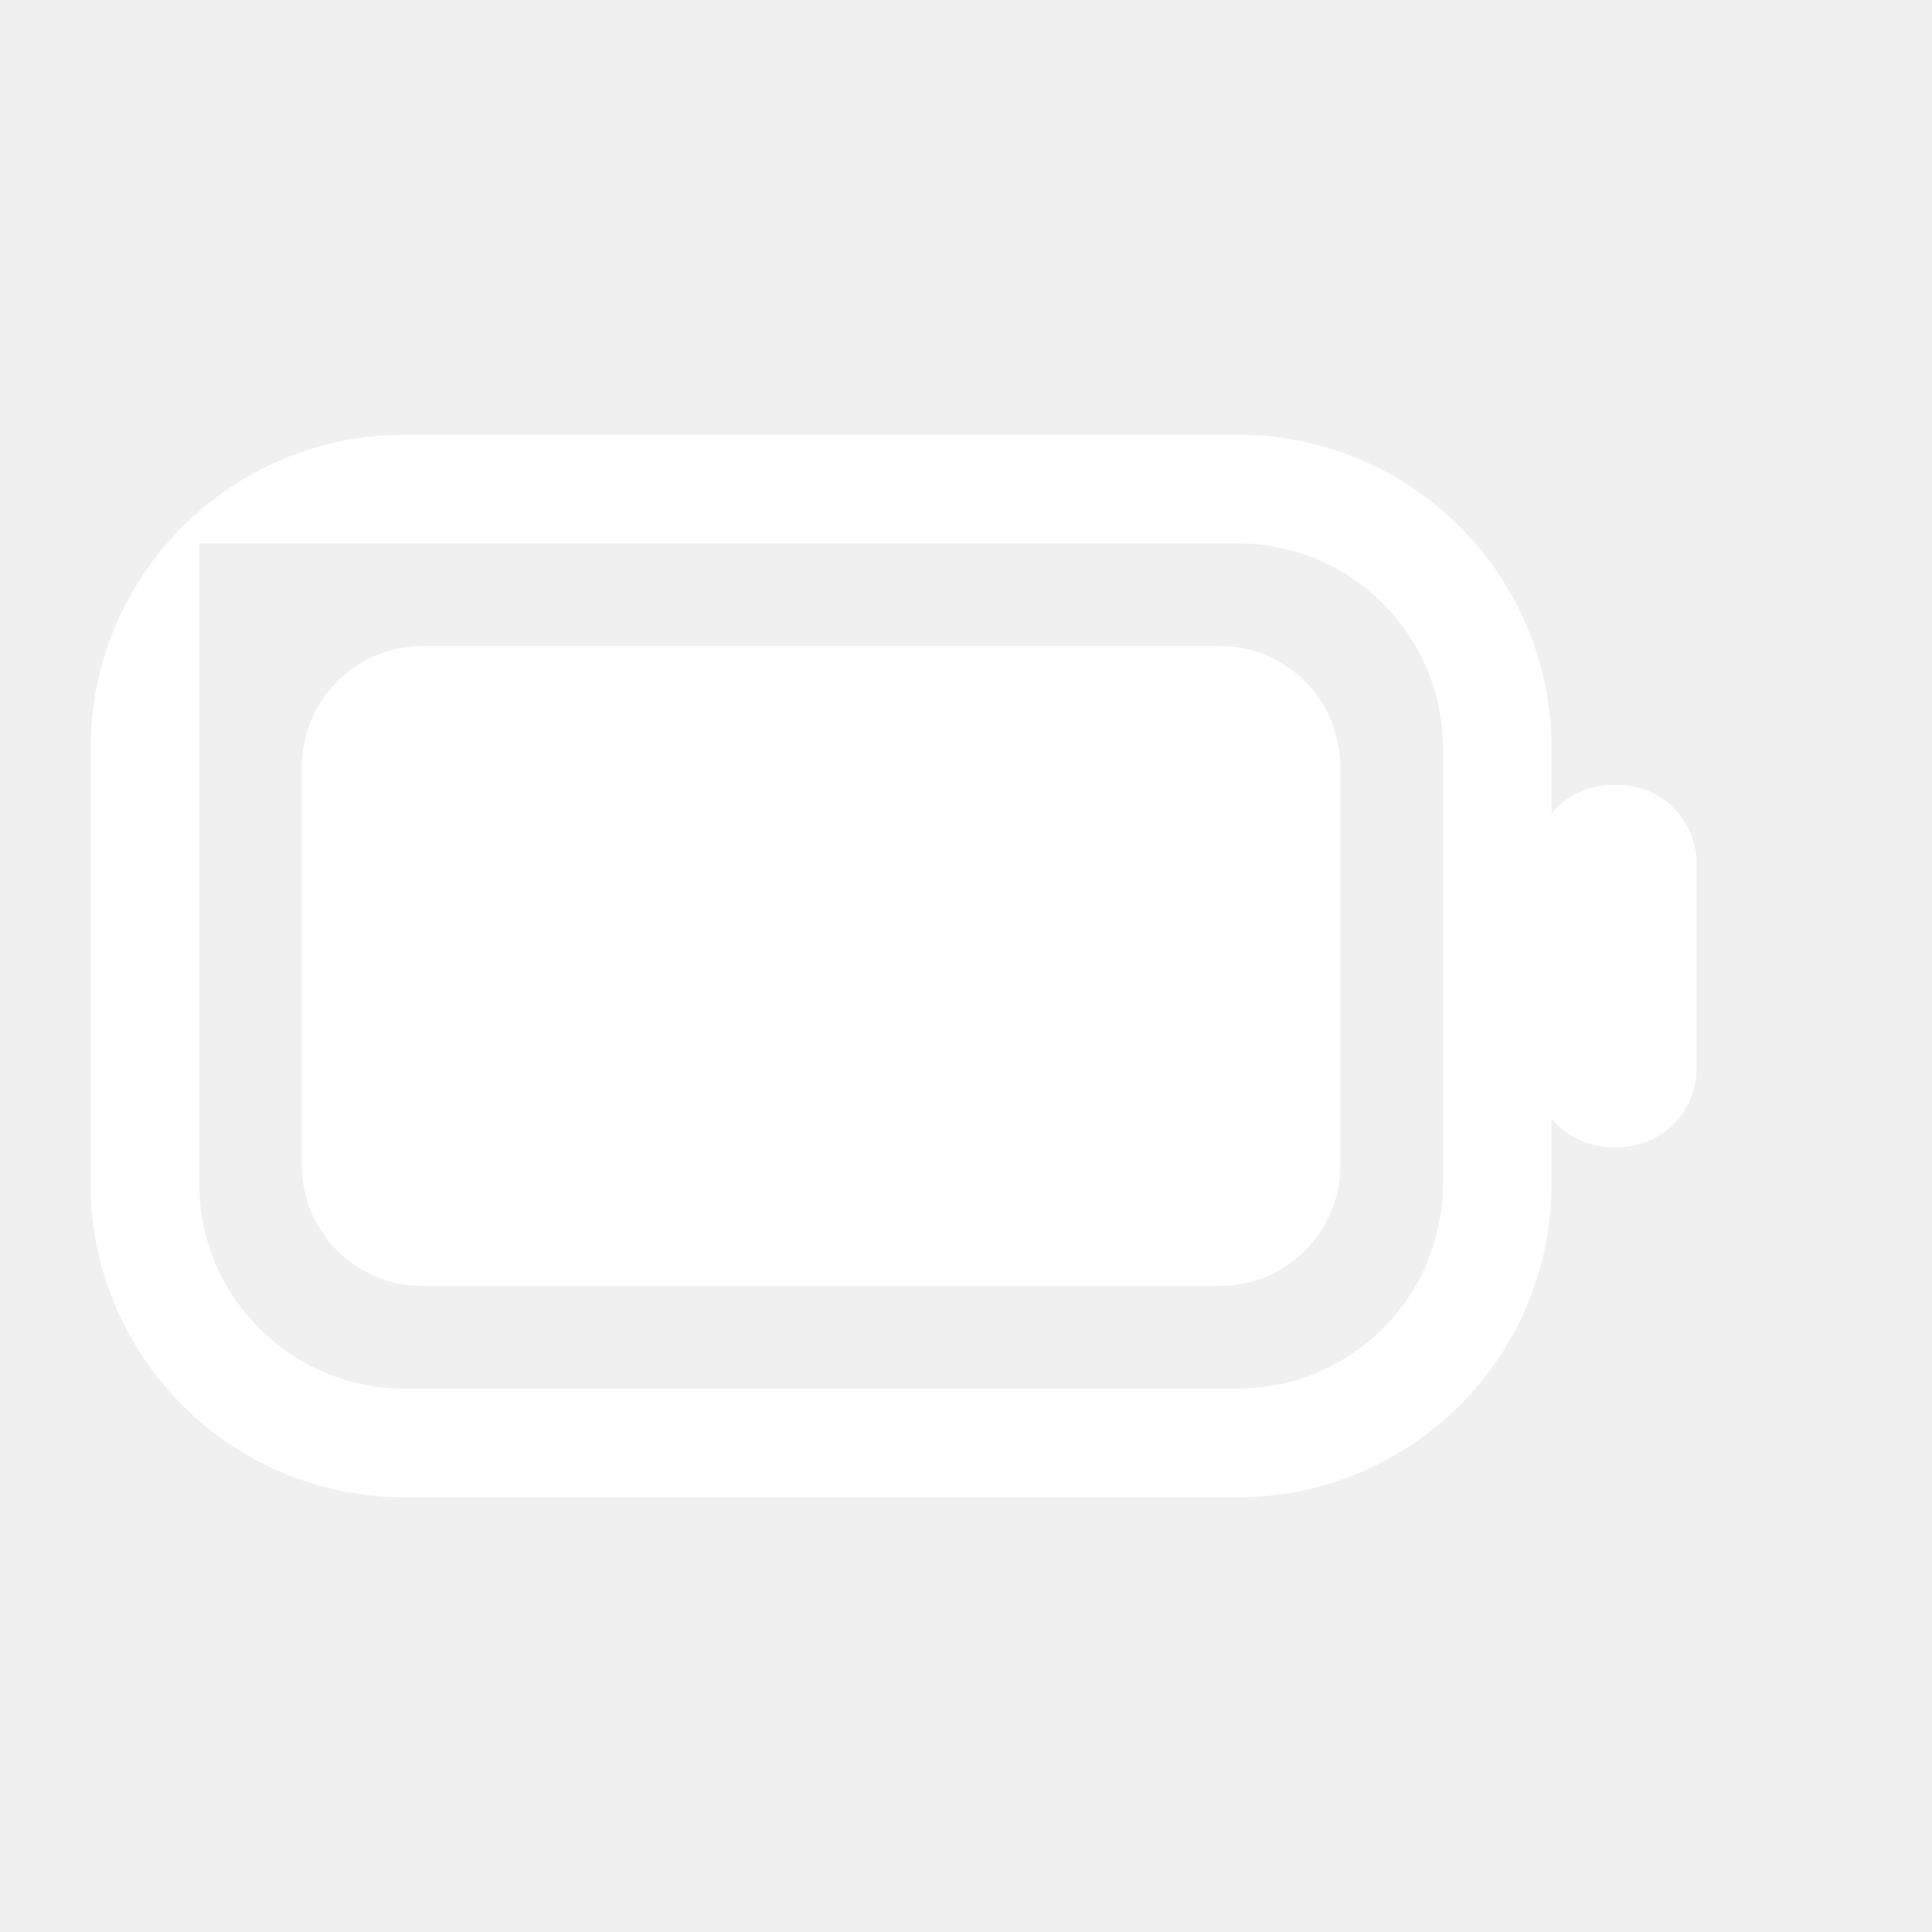
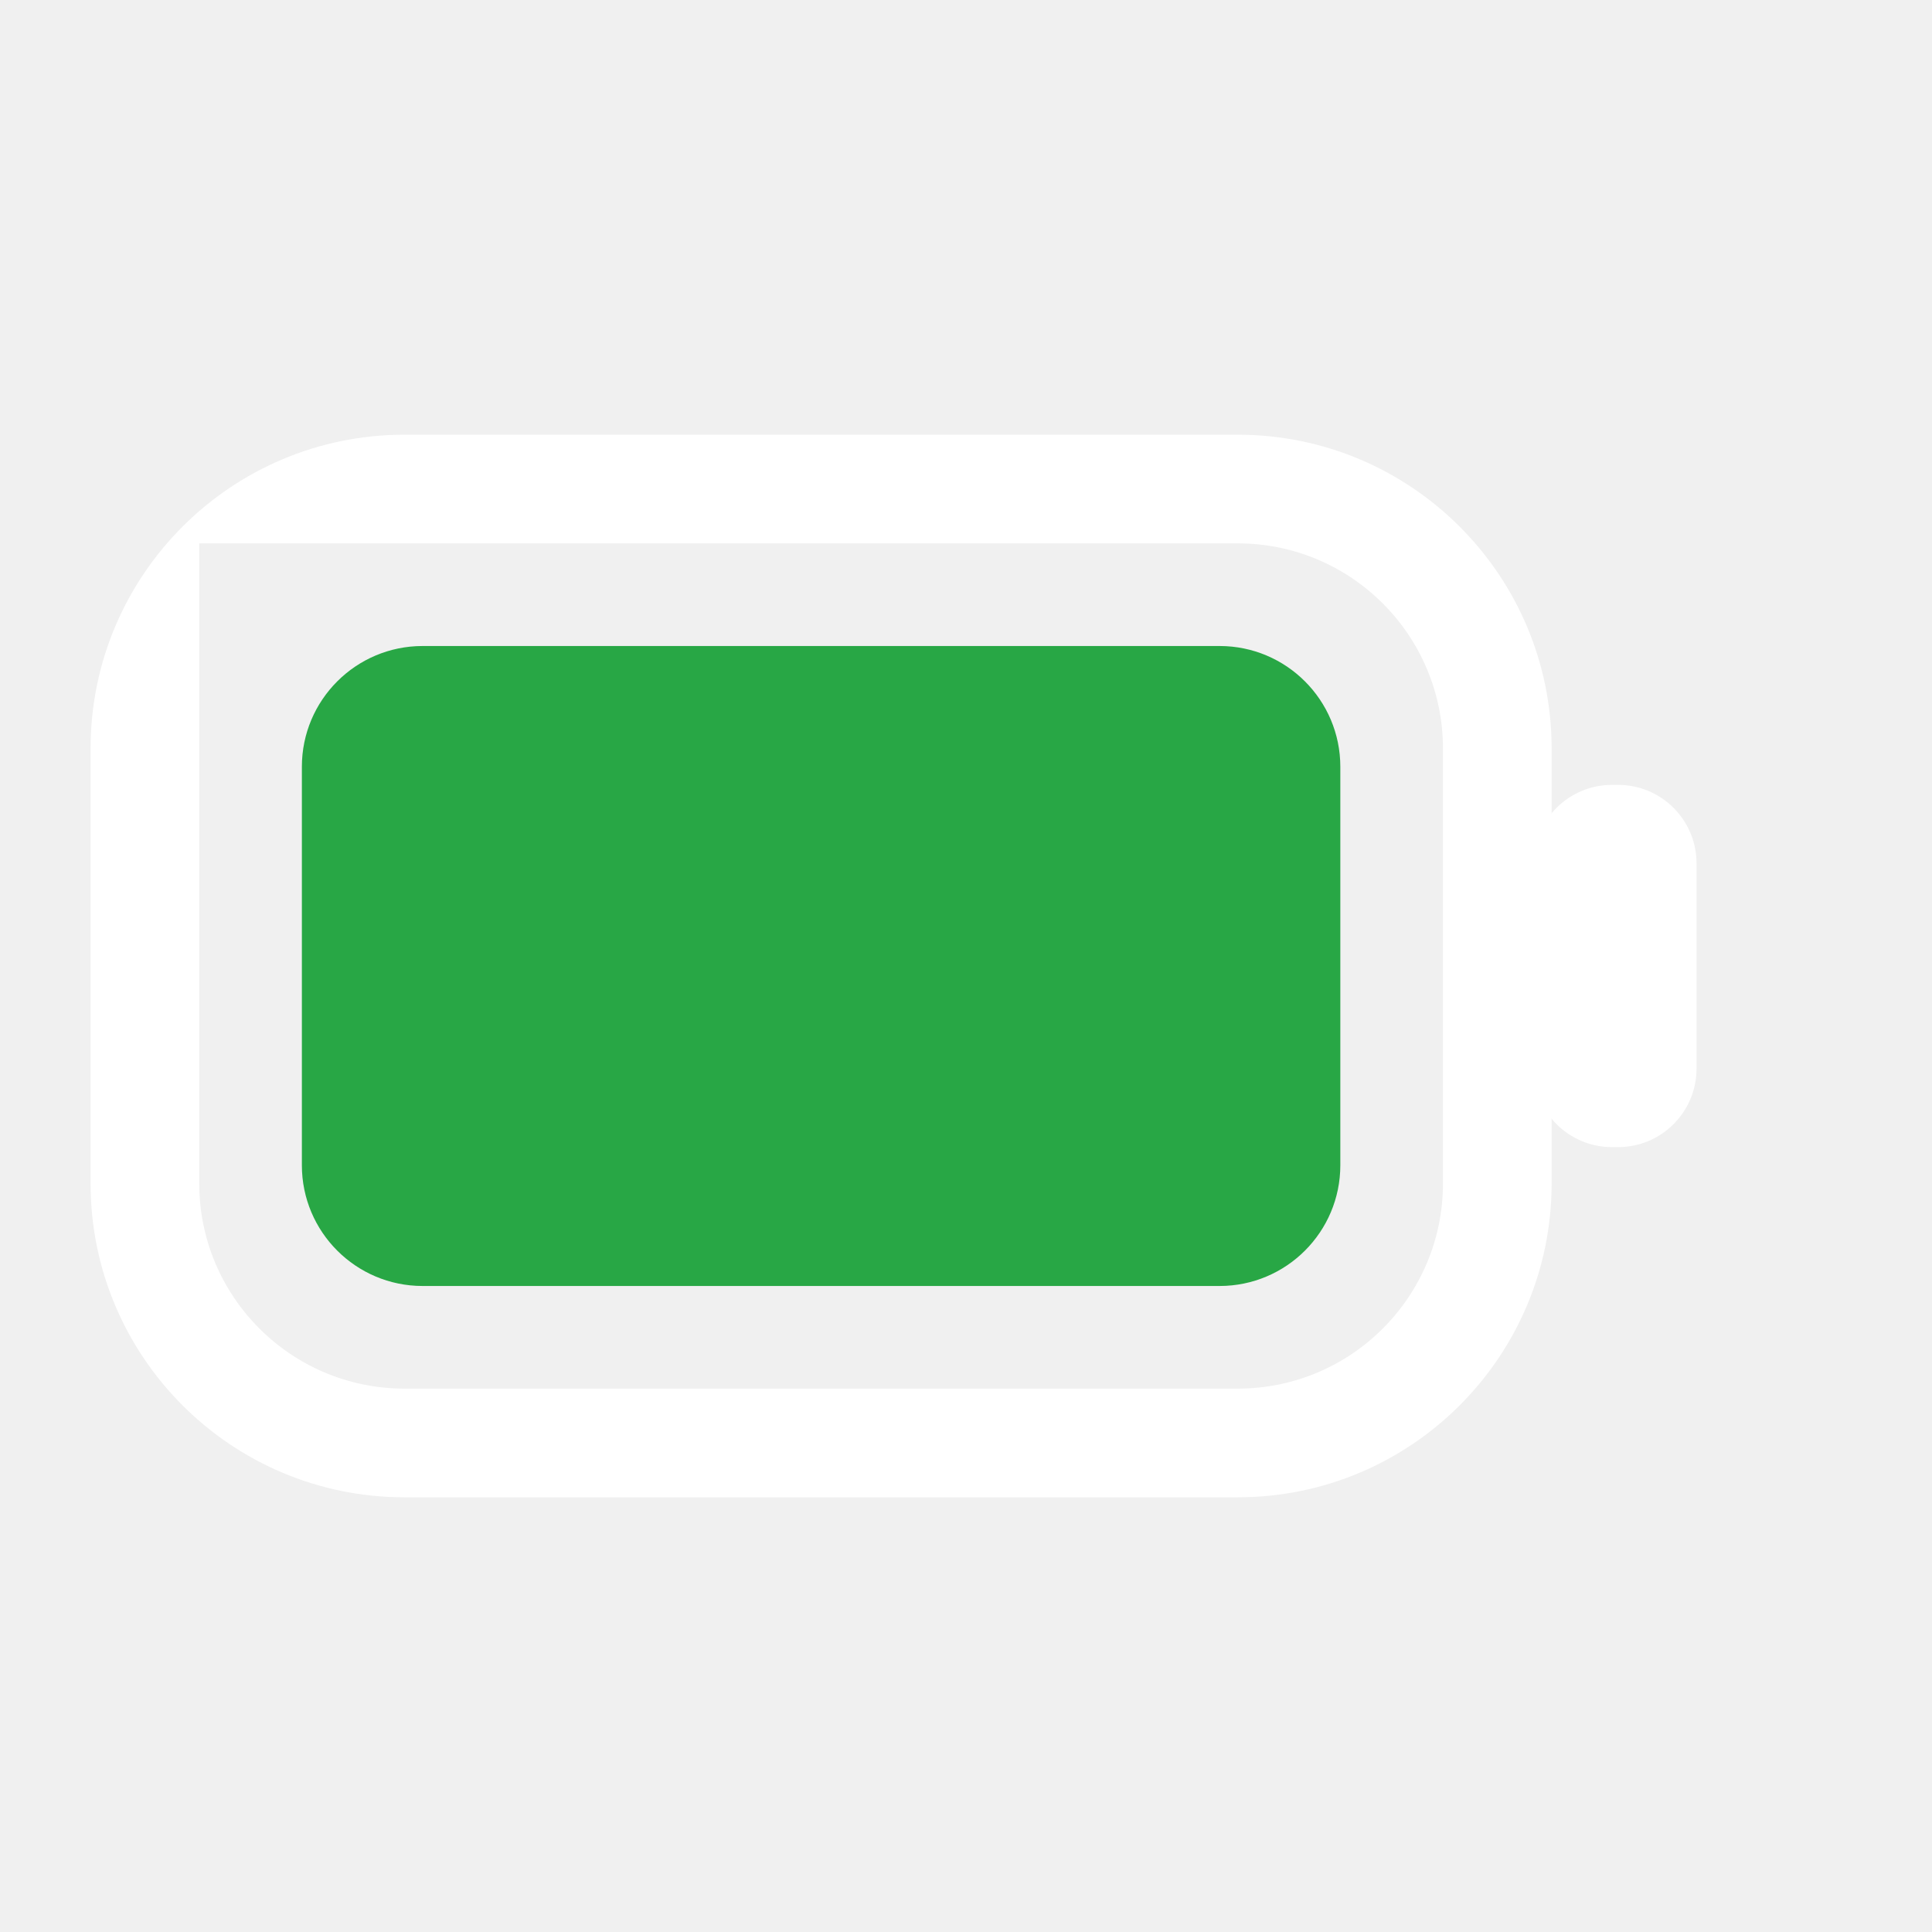
<svg xmlns="http://www.w3.org/2000/svg" viewBox="0 0 16 16" version="1.1">
  <path d="M 3.35,3.6 L 10.25,3.6 A 2.6,2.6 0 0 1 12.85,6.2 L 12.85,9.8 A 2.6,2.6 0 0 1 10.25,12.4 L 3.35,12.4 A 2.6,2.6 0 0 1 0.75,9.8 L 0.75,6.2 A 2.6,2.6 0 0 1 3.35,3.6 Z M 3.35,4.5 L 1.65,4.5 L 1.65,6.2 L 1.65,9.8 A 1.7,1.7 0 0 0 3.35,11.5 L 10.25,11.5 A 1.7,1.7 0 0 0 11.95,9.8 L 11.95,6.2 A 1.7,1.7 0 0 0 10.25,4.5 L 3.35,4.5 Z" fill="#ffffff" fill-rule="evenodd" />
  <path d="M 13.35,6.5 L 13.4,6.5 A 0.65,0.65 0 0 1 14.05,7.15 L 14.05,8.85 A 0.65,0.65 0 0 1 13.4,9.5 L 13.35,9.5 A 0.65,0.65 0 0 1 12.7,8.85 L 12.7,7.15 A 0.65,0.65 0 0 1 13.35,6.5 Z" fill="#ffffff" />
-   <path d="M 3.5,5.35 L 10.1,5.35 A 1.0,1.0 0 0 1 11.1,6.35 L 11.1,9.65 A 1.0,1.0 0 0 1 10.1,10.65 L 3.5,10.65 A 1.0,1.0 0 0 1 2.5,9.65 L 2.5,6.35 A 1.0,1.0 0 0 1 3.5,5.35 Z" fill="#ffffff" />
+   <path d="M 3.5,5.35 L 10.1,5.35 A 1.0,1.0 0 0 1 11.1,6.35 L 11.1,9.65 A 1.0,1.0 0 0 1 10.1,10.65 L 3.5,10.65 A 1.0,1.0 0 0 1 2.5,9.65 L 2.5,6.35 A 1.0,1.0 0 0 1 3.5,5.35 Z" fill="#28a745" />
</svg>
